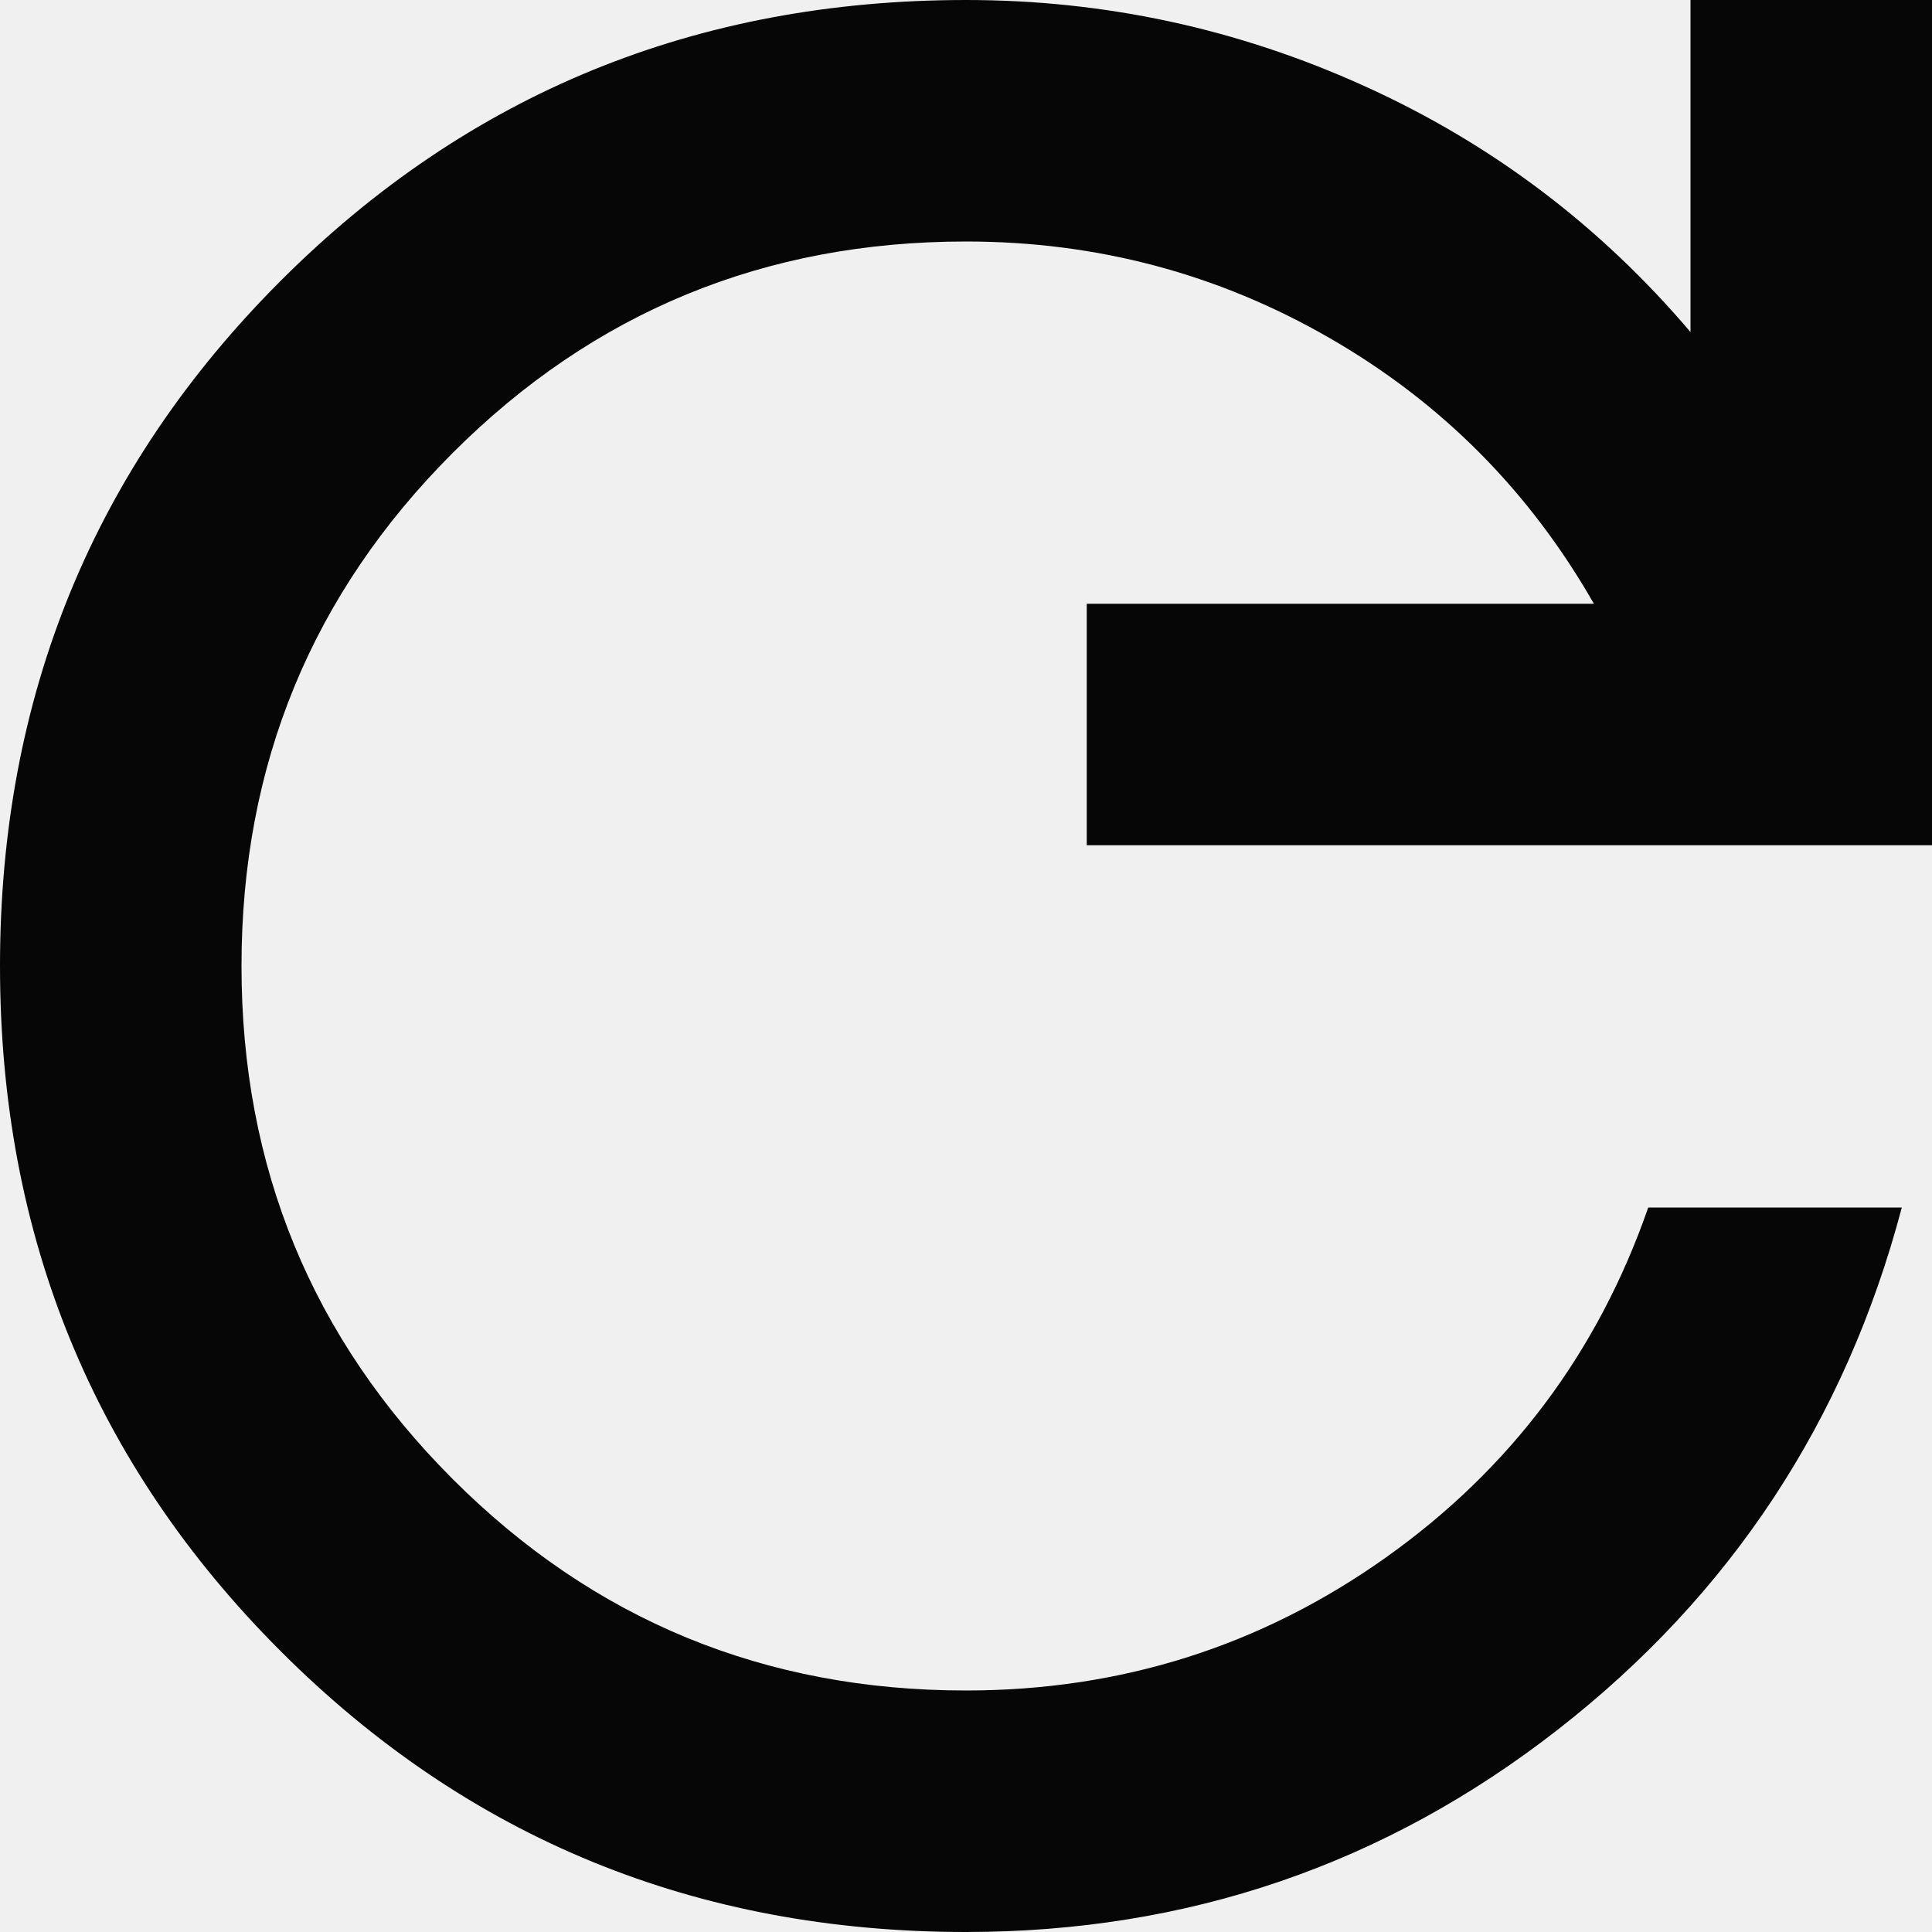
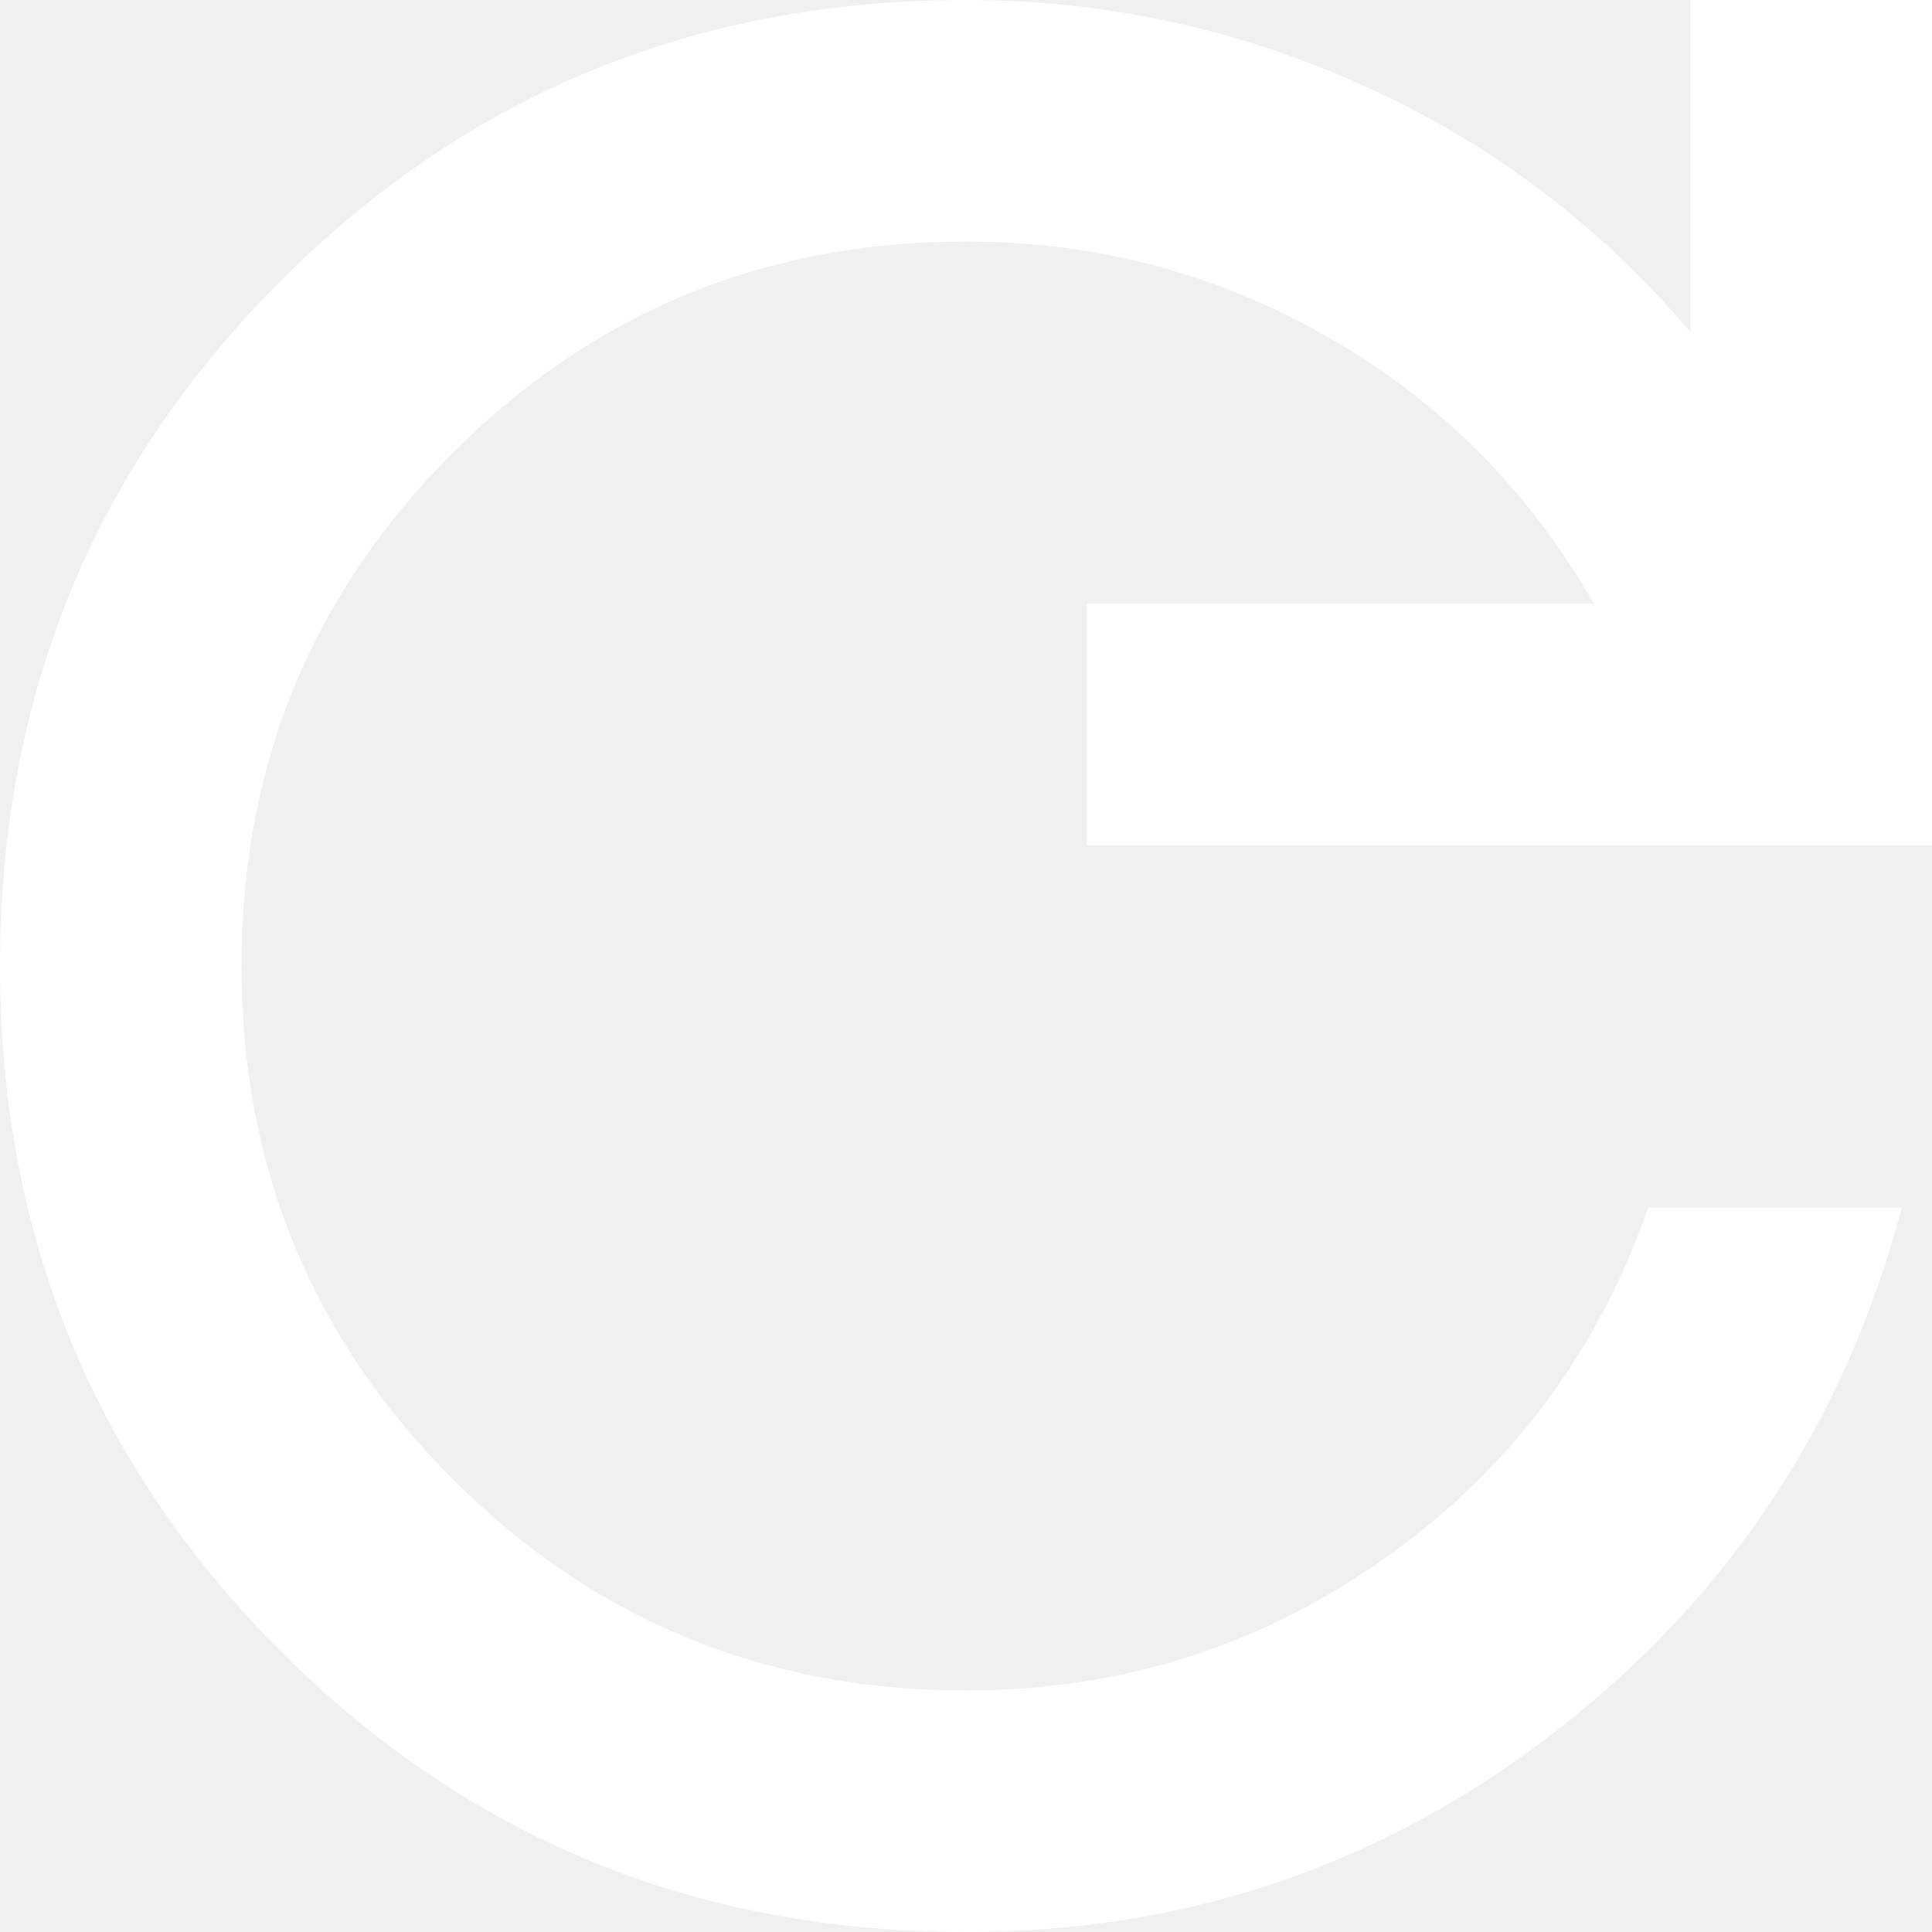
<svg xmlns="http://www.w3.org/2000/svg" width="16" height="16" viewBox="0 0 16 16" fill="none">
-   <path d="M8 16C5.767 16 3.875 15.225 2.325 13.675C0.775 12.125 0 10.233 0 8C0 5.767 0.775 3.875 2.325 2.325C3.875 0.775 5.767 0 8 0C9.15 0 10.25 0.237 11.3 0.713C12.35 1.188 13.25 1.867 14 2.75V0H16V7H9V5H13.2C12.667 4.067 11.938 3.333 11.012 2.8C10.088 2.267 9.083 2 8 2C6.333 2 4.917 2.583 3.75 3.75C2.583 4.917 2 6.333 2 8C2 9.667 2.583 11.083 3.75 12.25C4.917 13.417 6.333 14 8 14C9.283 14 10.442 13.633 11.475 12.9C12.508 12.167 13.233 11.2 13.65 10H15.75C15.283 11.767 14.333 13.208 12.9 14.325C11.467 15.442 9.833 16 8 16Z" fill="#060606" />
+   <path d="M8 16C5.767 16 3.875 15.225 2.325 13.675C0.775 12.125 0 10.233 0 8C0 5.767 0.775 3.875 2.325 2.325C3.875 0.775 5.767 0 8 0C9.15 0 10.25 0.237 11.3 0.713C12.35 1.188 13.25 1.867 14 2.75V0H16V7H9V5H13.2C12.667 4.067 11.938 3.333 11.012 2.8C10.088 2.267 9.083 2 8 2C6.333 2 4.917 2.583 3.75 3.75C2.583 4.917 2 6.333 2 8C2 9.667 2.583 11.083 3.75 12.25C4.917 13.417 6.333 14 8 14C9.283 14 10.442 13.633 11.475 12.9C12.508 12.167 13.233 11.2 13.65 10H15.75C15.283 11.767 14.333 13.208 12.9 14.325C11.467 15.442 9.833 16 8 16Z" fill="white" />
</svg>
